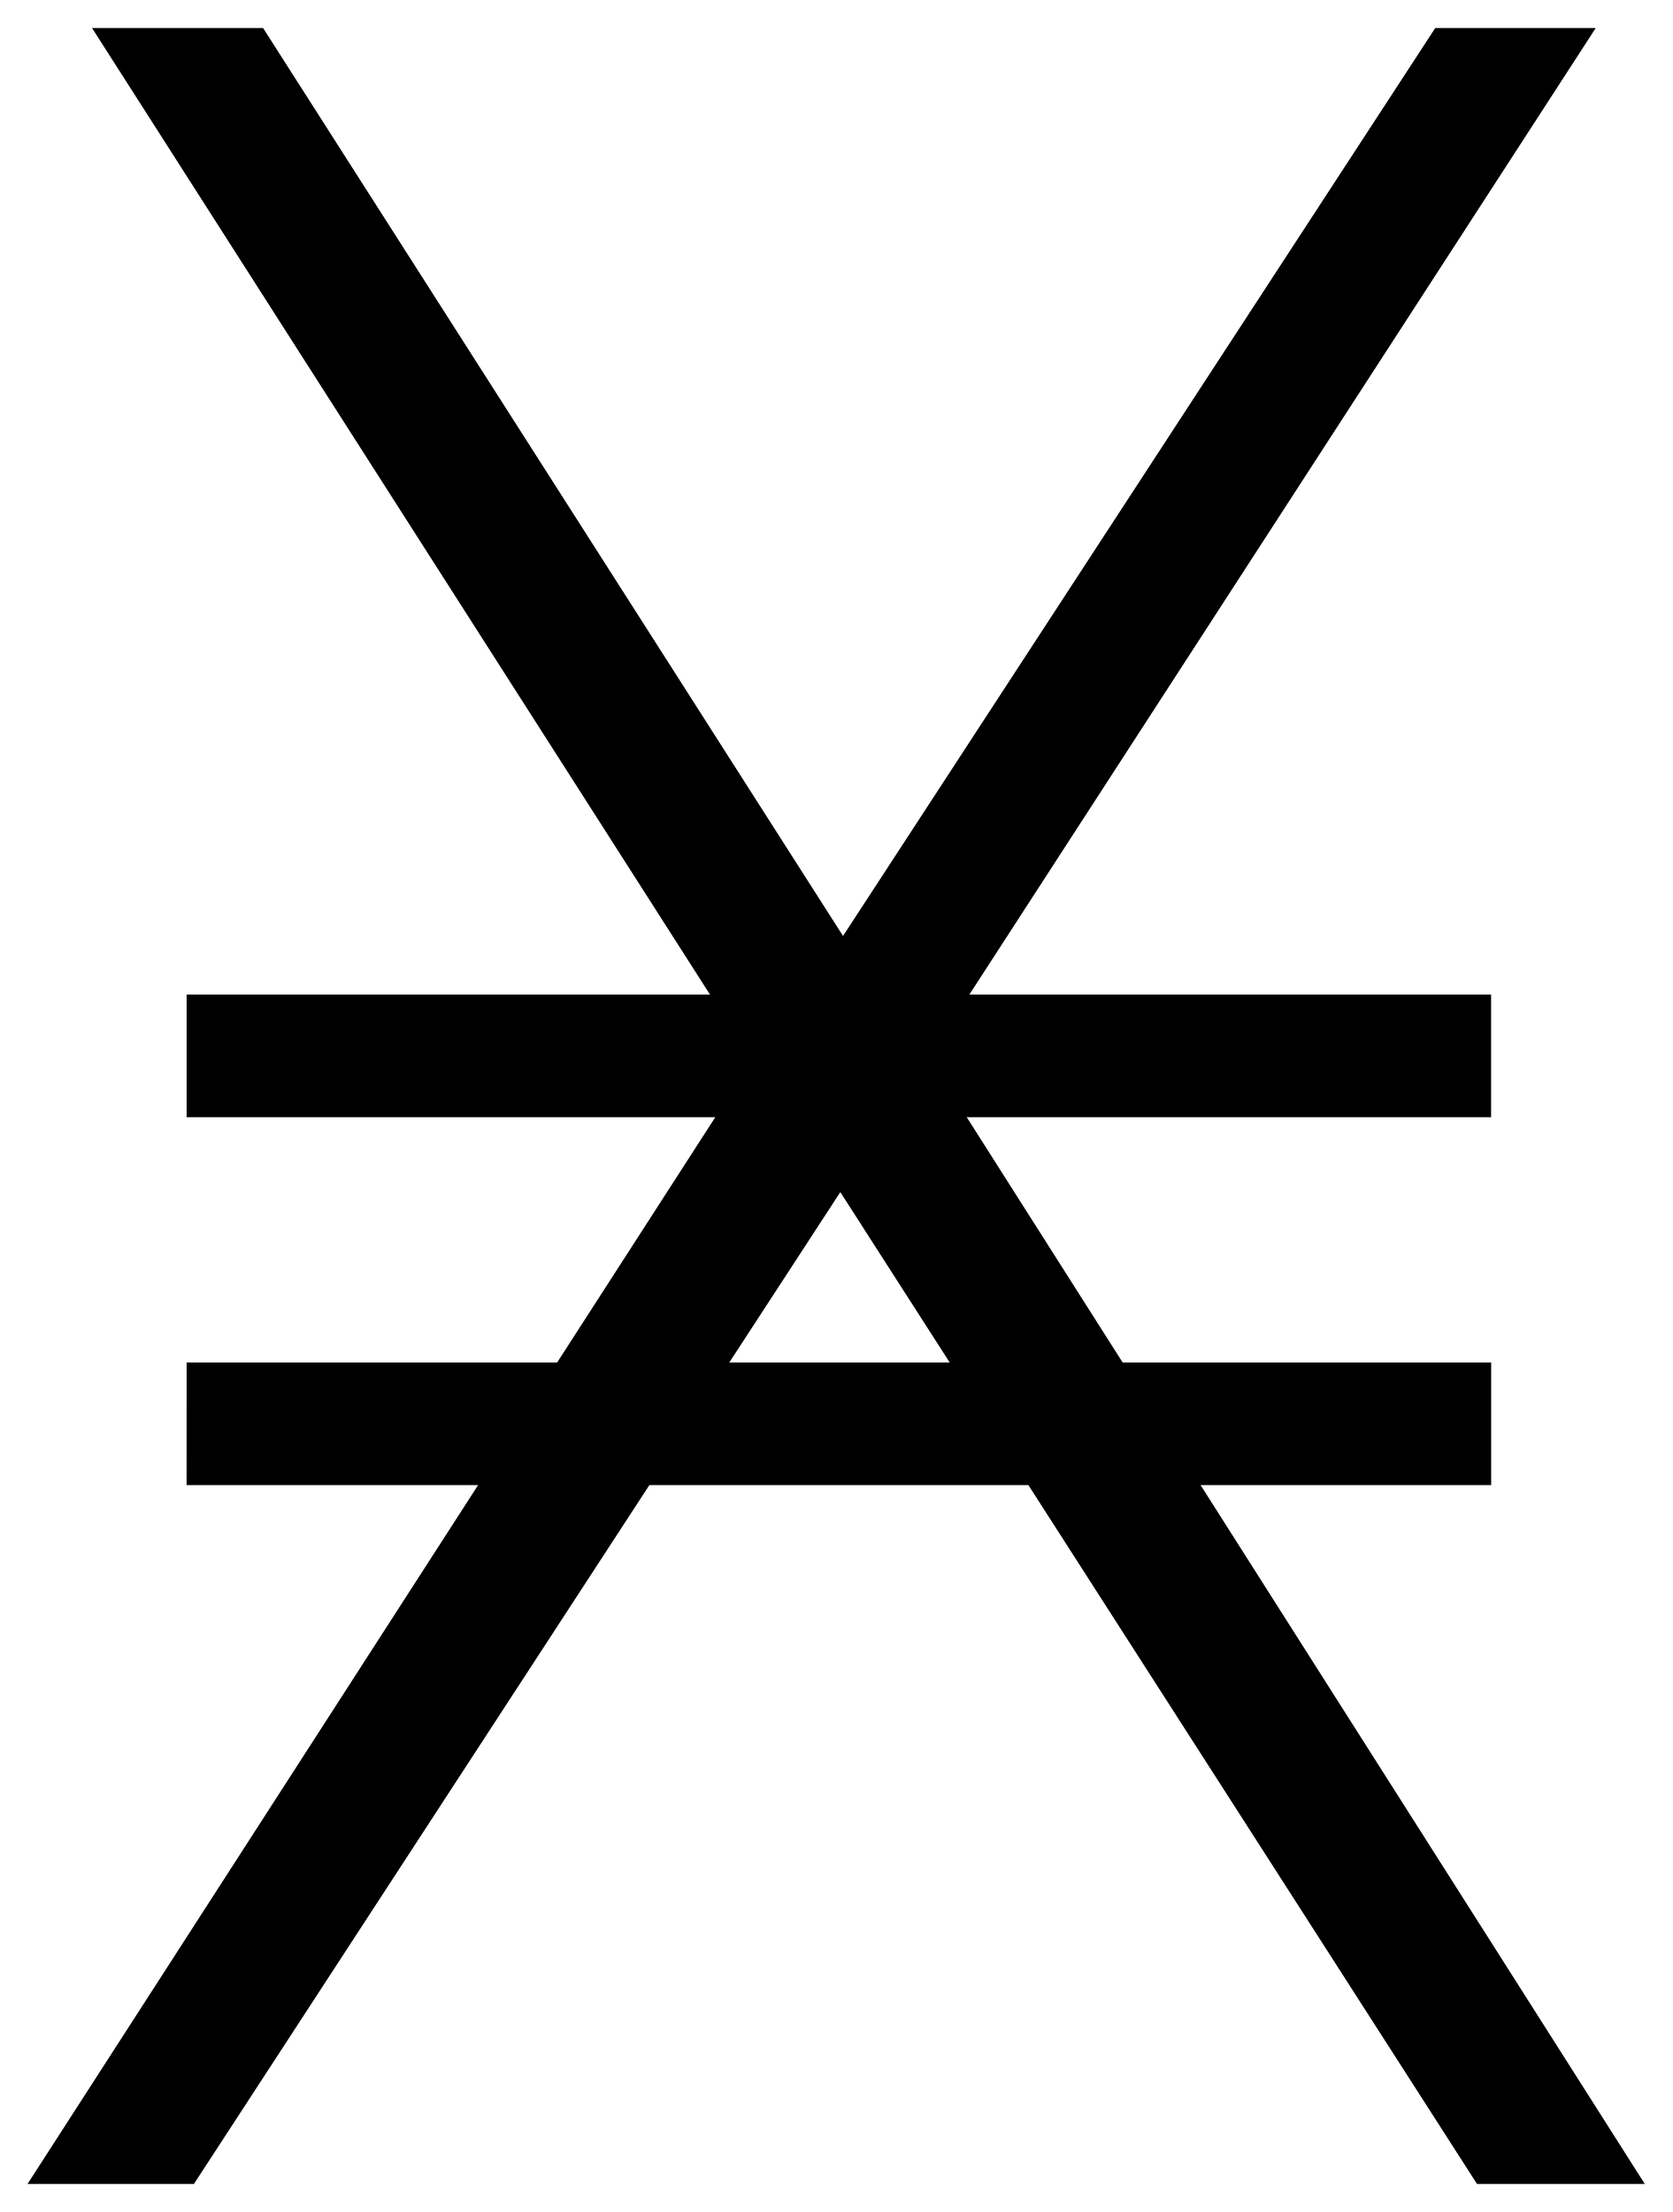
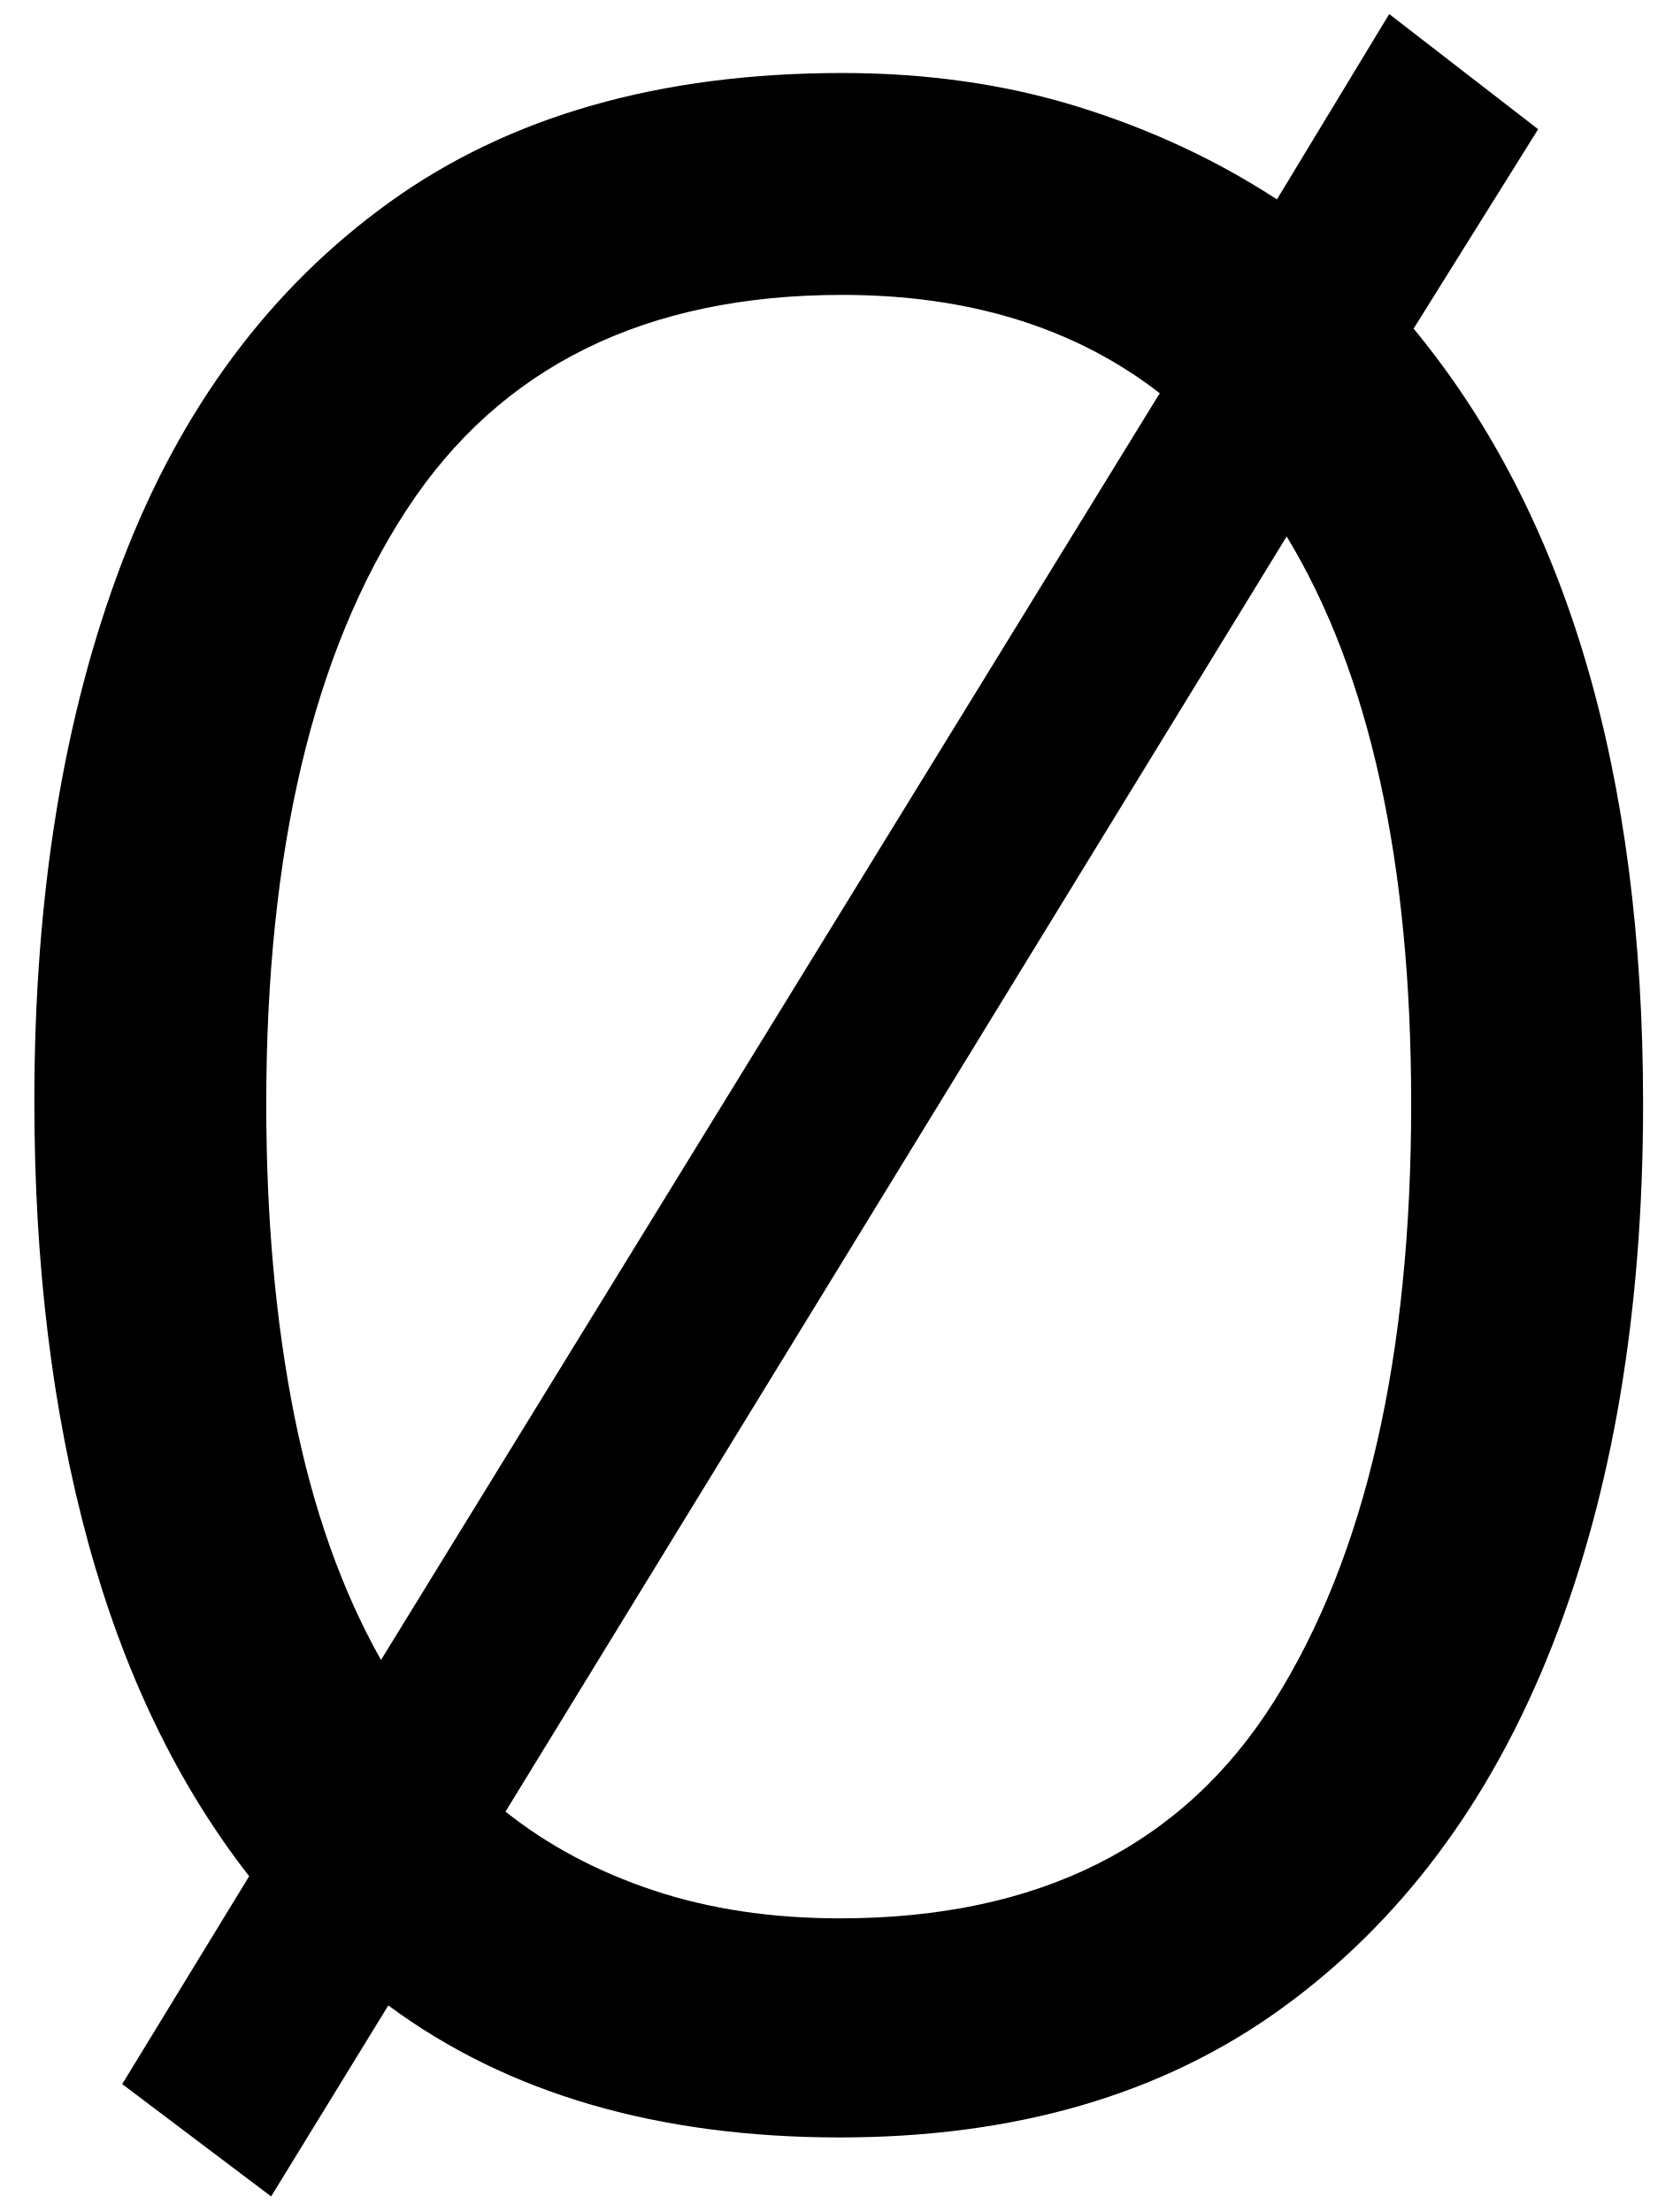
- <svg xmlns="http://www.w3.org/2000/svg" width="620" height="820" fill="none" version="1.1" viewBox="0 0 620 820">
-   <g transform="translate(-229.8 -130.61)" fill="#000">
-     <path d="m839.59 940.22h-62.2l-236.05-367.69-239.65 367.69h-61.686l268.59-416.56-244.67-382.66h63.411l215.01 336.58 219.56-336.58h59.497l-247.3 381.57z" />
-     <path d="m298.99 499.31h483.62v45.456h-483.62zm0 136.37h483.64v45.457h-483.66z" />
+ <svg xmlns="http://www.w3.org/2000/svg" width="620" height="820" fill="none" version="1.1" viewBox="0 0 620 820" id="svg8">
+   <defs id="defs12" />
+   <g transform="translate(-229.8 -130.61)" fill="#000" id="g6">
+     <text xml:space="preserve" style="font-style:normal;font-weight:normal;font-size:970.742px;line-height:1.25;font-family:sans-serif;letter-spacing:0px;word-spacing:0px;fill:#000000;fill-opacity:1;stroke:none;stroke-width:0.697" x="200.921" y="850.803" id="text2016" transform="scale(0.9323225,1.07259)">
+       <tspan id="tspan2014" x="200.921" y="850.803" style="font-size:970.742px;stroke-width:0.697">Ø</tspan>
+     </text>
  </g>
</svg>
